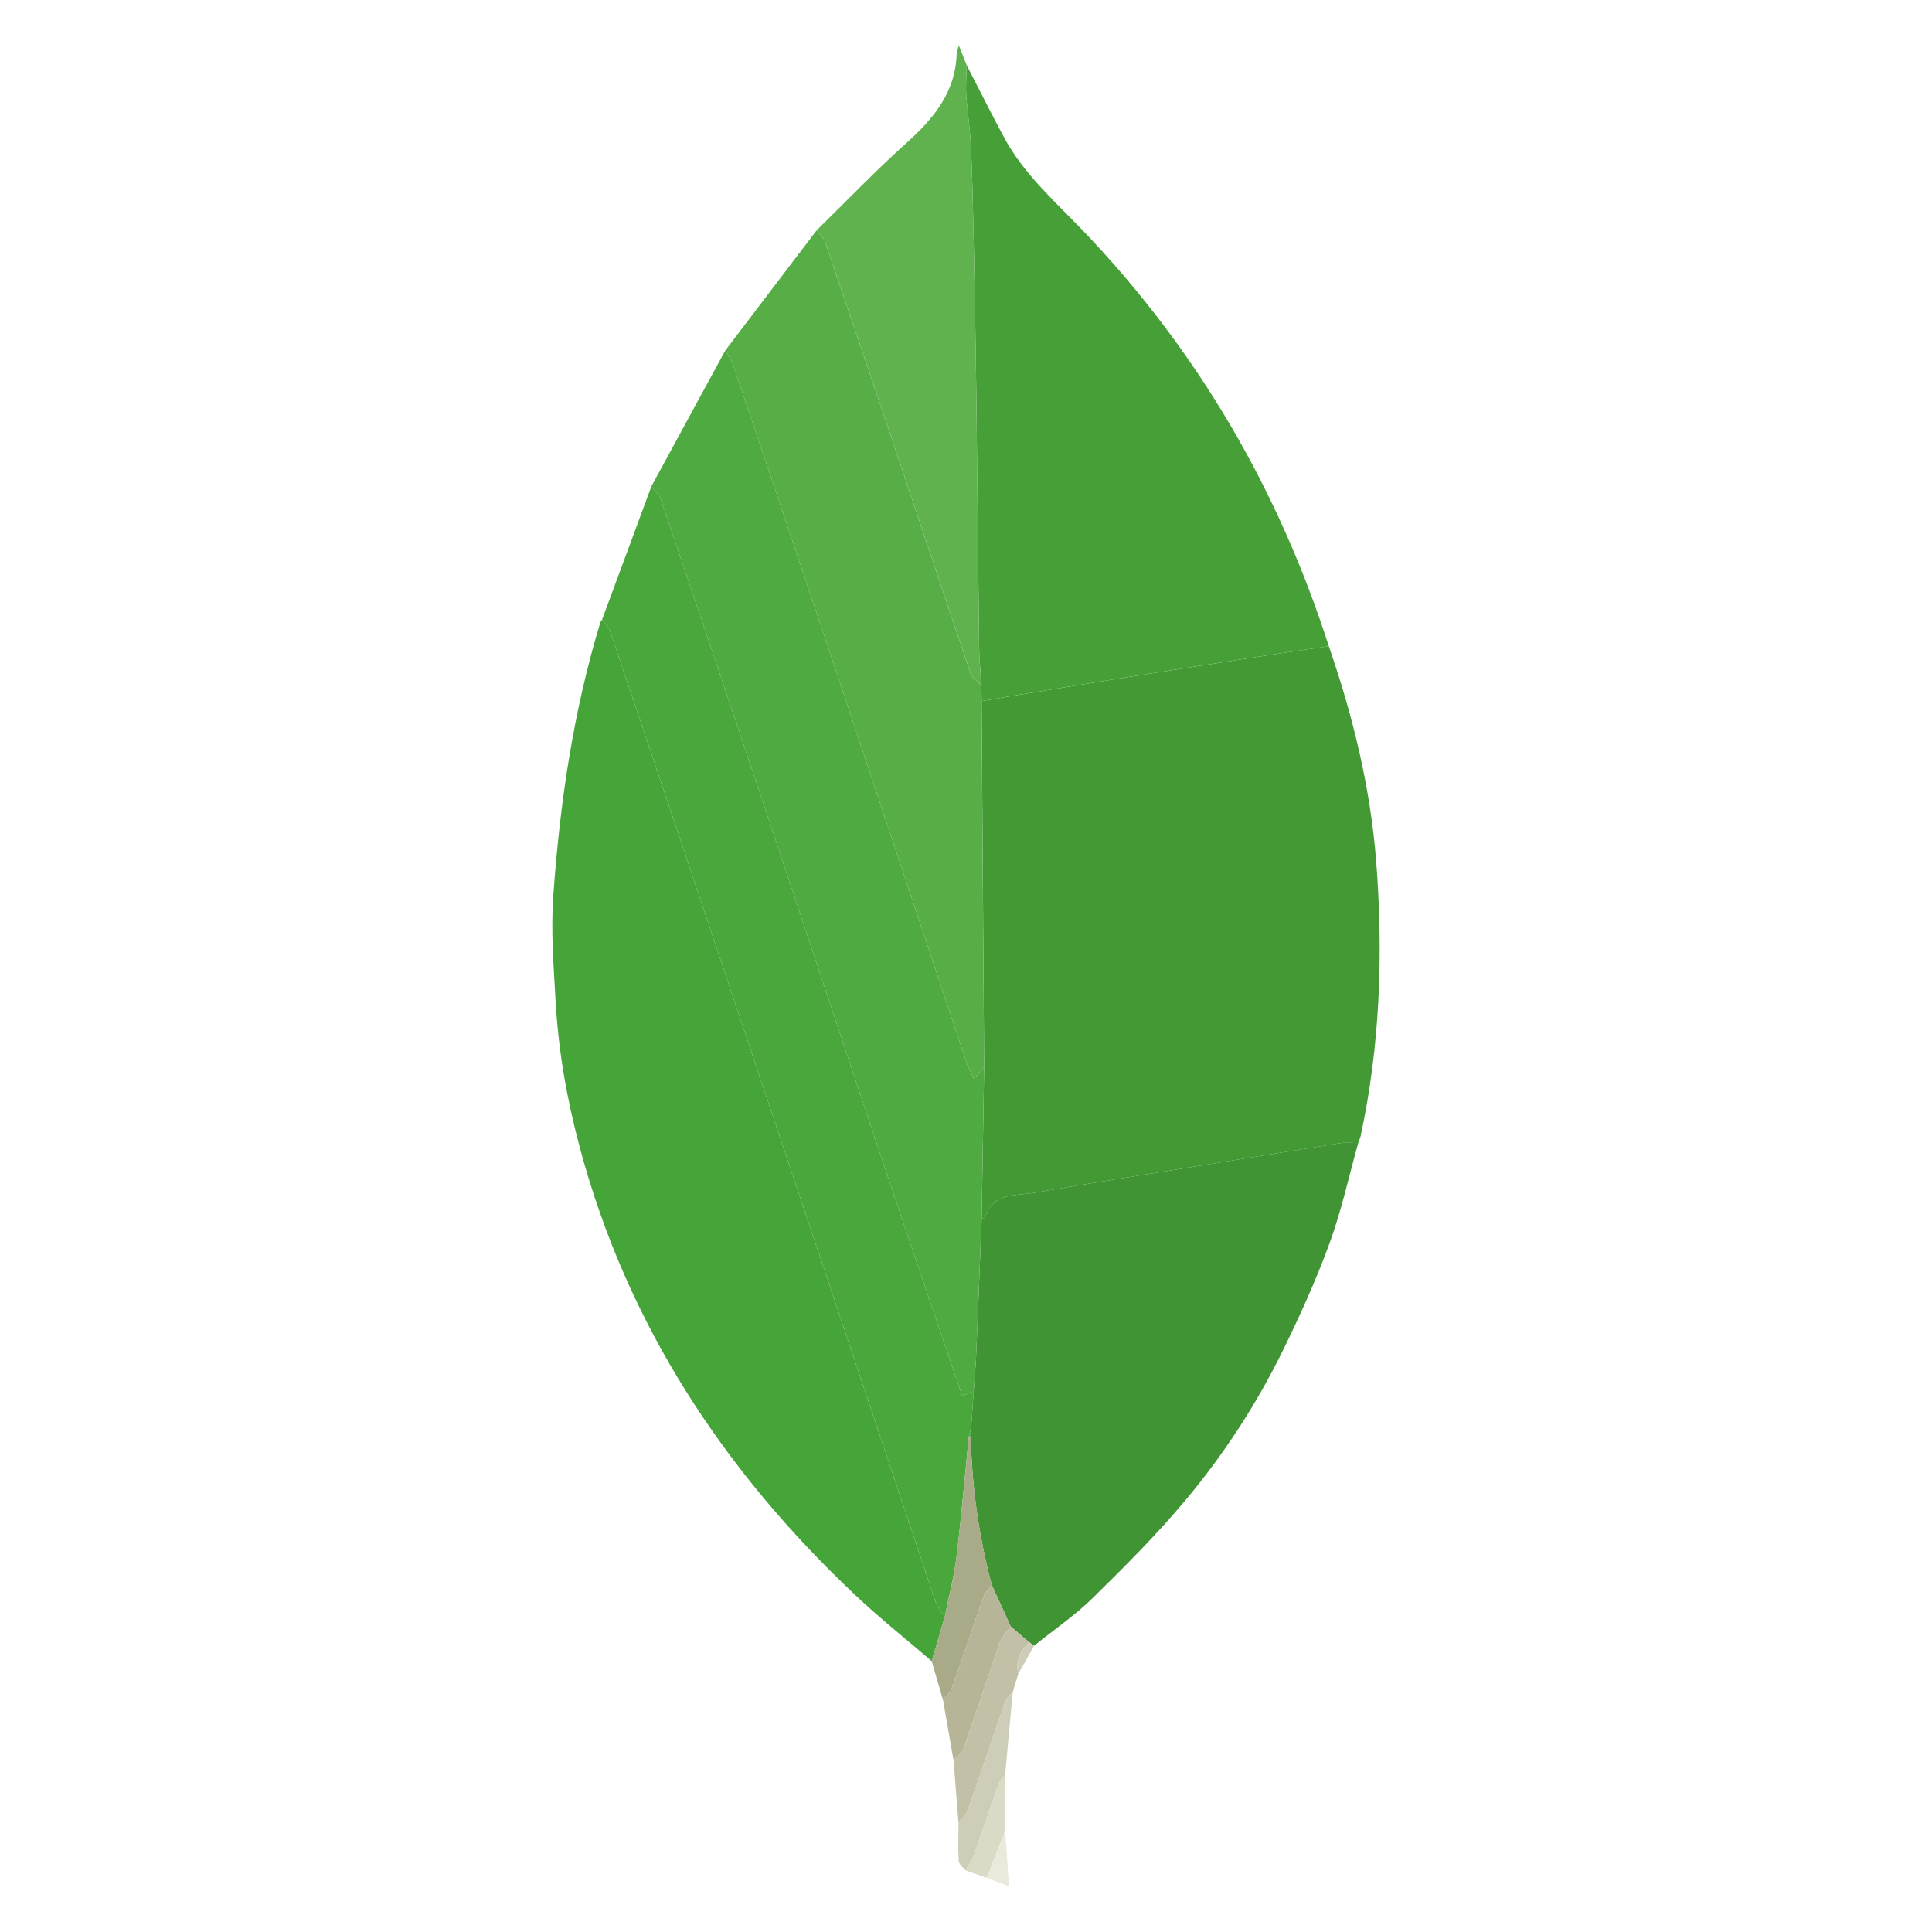
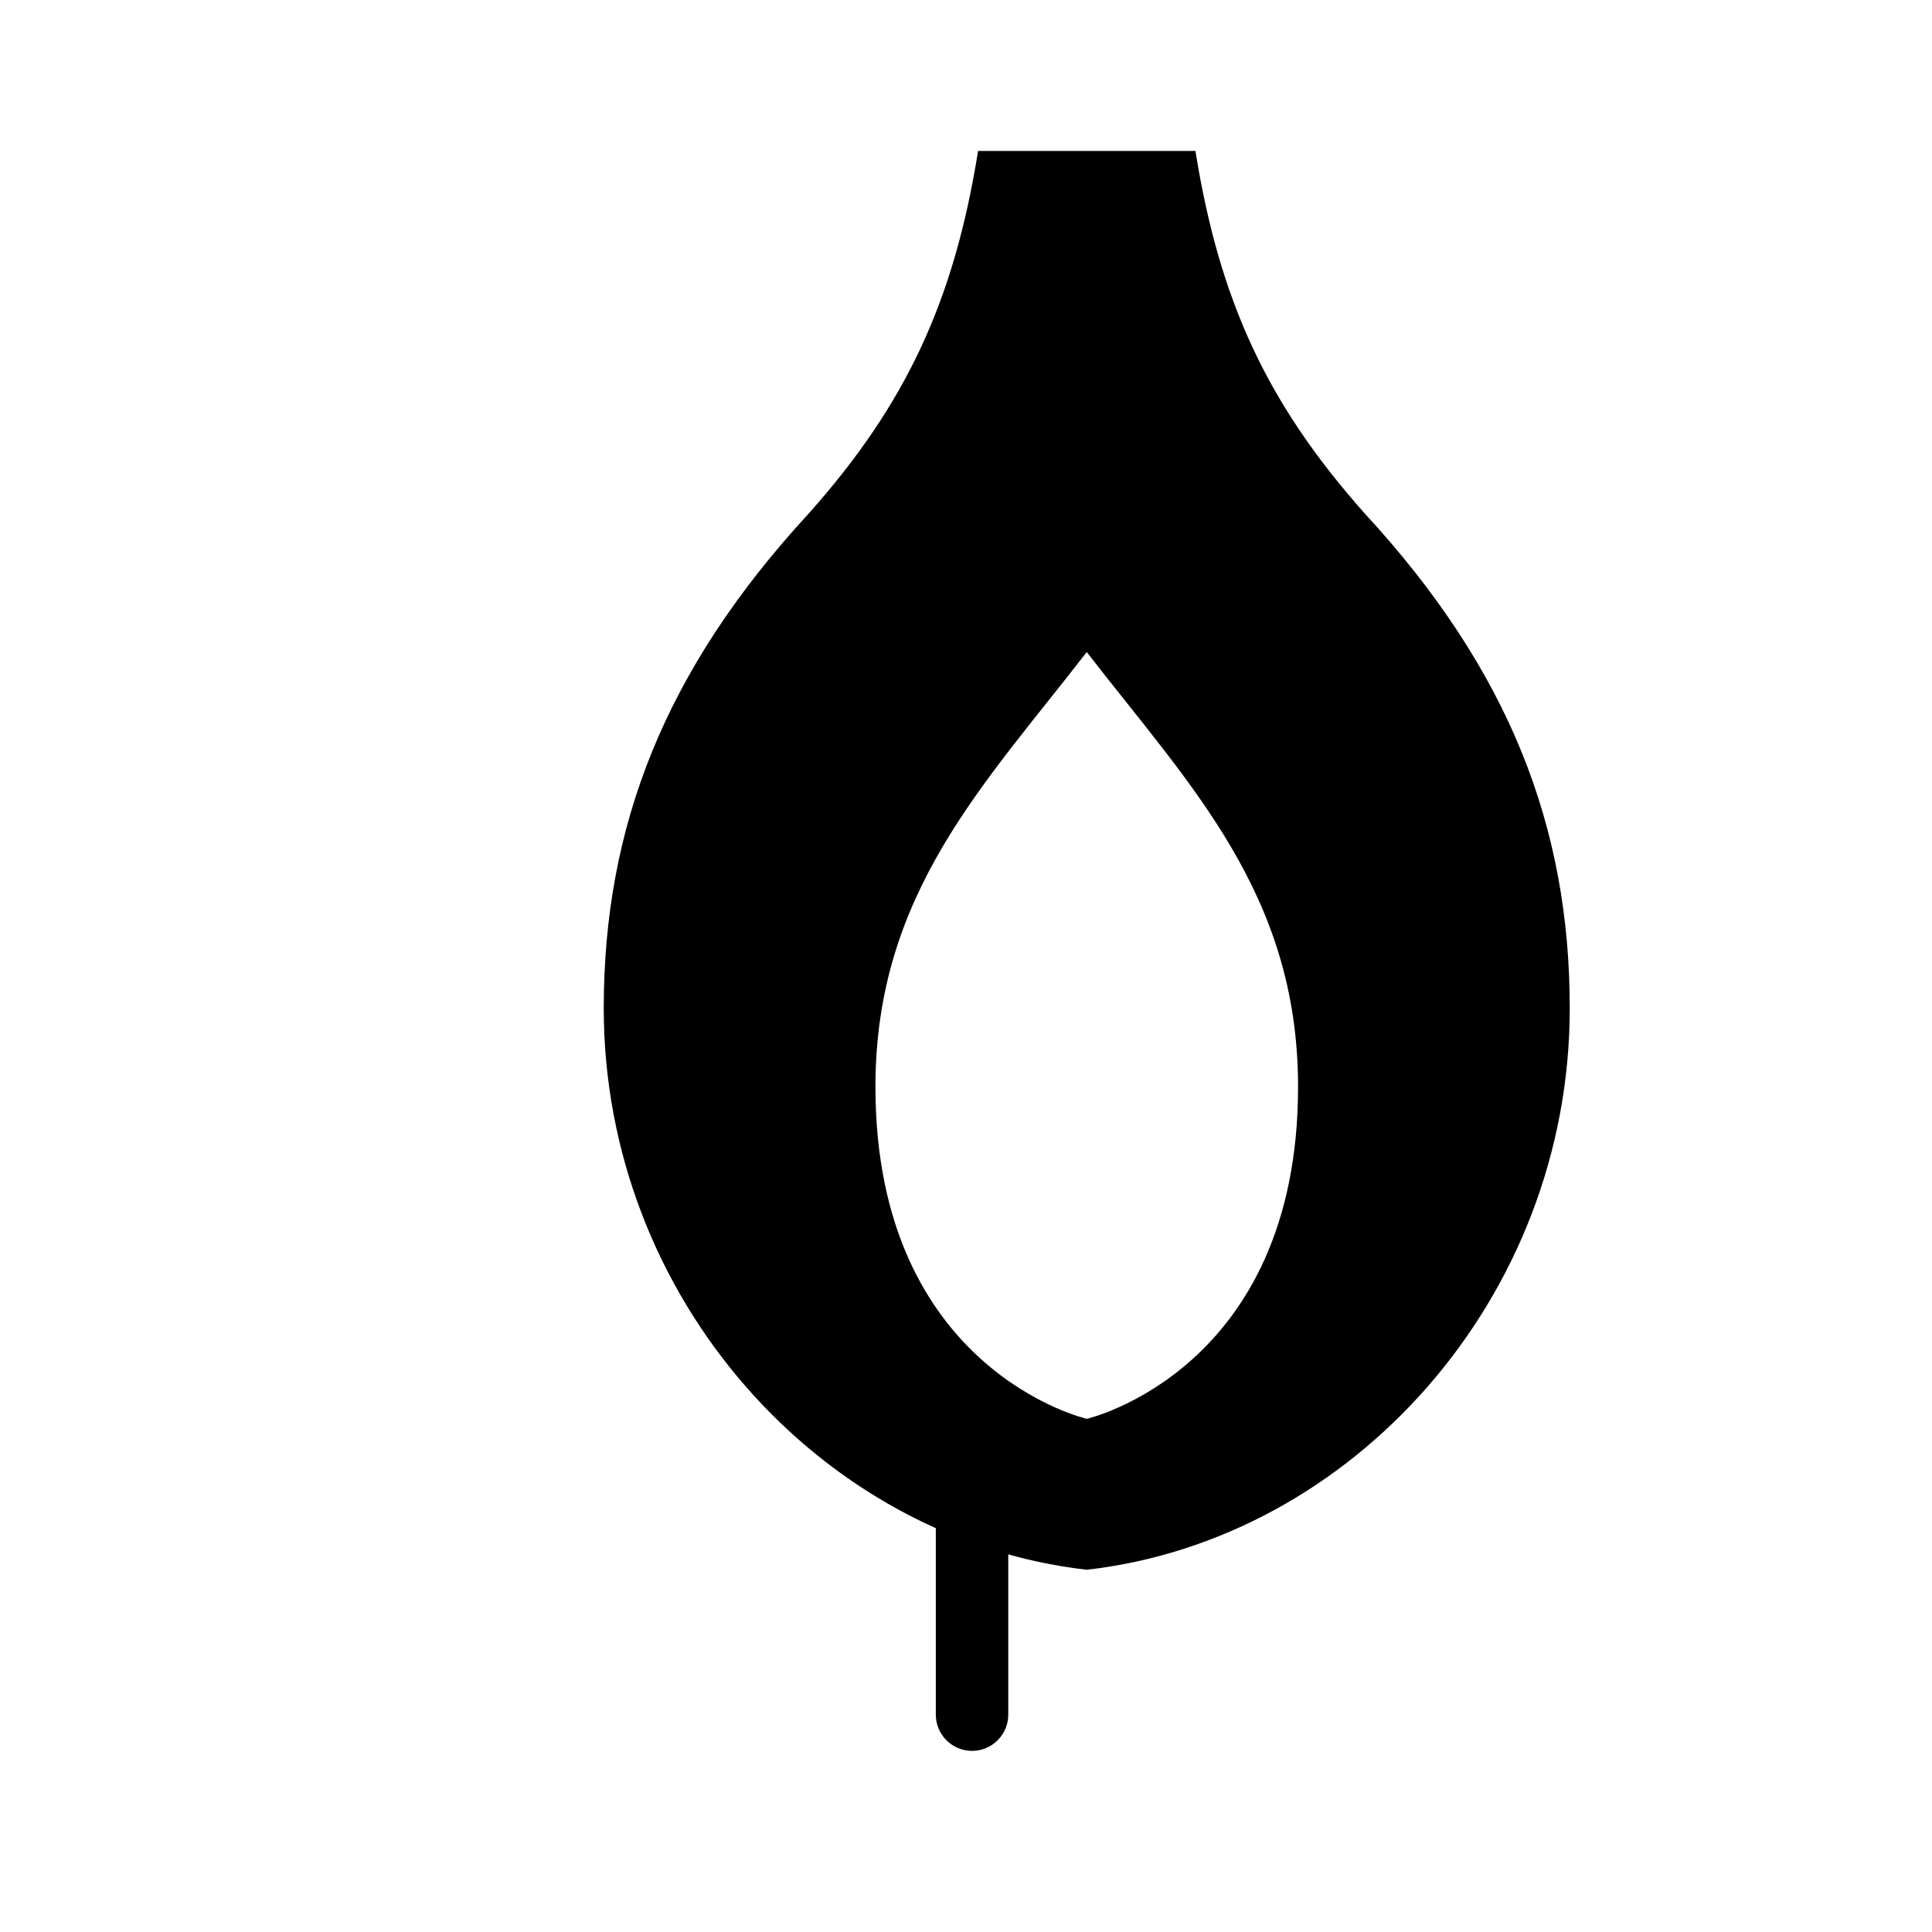
- <svg xmlns="http://www.w3.org/2000/svg" viewBox="0 0 128 128">
-   <path fill-rule="evenodd" clip-rule="evenodd" fill="#439934" d="M88.038 42.812c1.605 4.643 2.761 9.383 3.141 14.296.472 6.095.256 12.147-1.029 18.142-.035.165-.109.32-.164.48-.403.001-.814-.049-1.208.012-3.329.523-6.655 1.065-9.981 1.604-3.438.557-6.881 1.092-10.313 1.687-1.216.21-2.721-.041-3.212 1.641-.014.046-.154.054-.235.08l.166-10.051-.169-24.252 1.602-.275c2.62-.429 5.24-.864 7.862-1.281 3.129-.497 6.261-.98 9.392-1.465 1.381-.215 2.764-.412 4.148-.618z" />
-   <path fill-rule="evenodd" clip-rule="evenodd" fill="#45A538" d="M61.729 110.054c-1.69-1.453-3.439-2.842-5.059-4.37-8.717-8.222-15.093-17.899-18.233-29.566-.865-3.211-1.442-6.474-1.627-9.792-.13-2.322-.318-4.665-.154-6.975.437-6.144 1.325-12.229 3.127-18.147l.099-.138c.175.233.427.439.516.702 1.759 5.18 3.505 10.364 5.242 15.551 5.458 16.3 10.909 32.604 16.376 48.9.107.318.384.579.583.866l-.87 2.969z" />
-   <path fill-rule="evenodd" clip-rule="evenodd" fill="#46A037" d="M88.038 42.812c-1.384.206-2.768.403-4.149.616-3.131.485-6.263.968-9.392 1.465-2.622.417-5.242.852-7.862 1.281l-1.602.275-.012-1.045c-.053-.859-.144-1.717-.154-2.576-.069-5.478-.112-10.956-.18-16.434-.042-3.429-.105-6.857-.175-10.285-.043-2.13-.089-4.261-.185-6.388-.052-1.143-.236-2.28-.311-3.423-.042-.657.016-1.319.029-1.979.817 1.583 1.616 3.178 2.456 4.749 1.327 2.484 3.441 4.314 5.344 6.311 7.523 7.892 12.864 17.068 16.193 27.433z" />
-   <path fill-rule="evenodd" clip-rule="evenodd" fill="#409433" d="M65.036 80.753c.081-.026.222-.034.235-.08.491-1.682 1.996-1.431 3.212-1.641 3.432-.594 6.875-1.13 10.313-1.687 3.326-.539 6.652-1.081 9.981-1.604.394-.062.805-.011 1.208-.012-.622 2.22-1.112 4.488-1.901 6.647-.896 2.449-1.98 4.839-3.131 7.182a49.142 49.142 0 01-6.353 9.763c-1.919 2.308-4.058 4.441-6.202 6.548-1.185 1.165-2.582 2.114-3.882 3.161l-.337-.23-1.214-1.038-1.256-2.753a41.402 41.402 0 01-1.394-9.838l.023-.561.171-2.426c.057-.828.133-1.655.168-2.485.129-2.982.241-5.964.359-8.946z" />
-   <path fill-rule="evenodd" clip-rule="evenodd" fill="#4FAA41" d="M65.036 80.753c-.118 2.982-.23 5.964-.357 8.947-.035.83-.111 1.657-.168 2.485l-.765.289c-1.699-5.002-3.399-9.951-5.062-14.913-2.75-8.209-5.467-16.431-8.213-24.642a4498.887 4498.887 0 00-6.7-19.867c-.105-.31-.407-.552-.617-.826l4.896-9.002c.168.292.39.565.496.879a6167.476 6167.476 0 016.768 20.118c2.916 8.73 5.814 17.467 8.728 26.198.116.349.308.671.491 1.062l.67-.78-.167 10.052z" />
-   <path fill-rule="evenodd" clip-rule="evenodd" fill="#4AA73C" d="M43.155 32.227c.21.274.511.516.617.826a4498.887 4498.887 0 016.7 19.867c2.746 8.211 5.463 16.433 8.213 24.642 1.662 4.961 3.362 9.911 5.062 14.913l.765-.289-.171 2.426-.155.559c-.266 2.656-.49 5.318-.814 7.968-.163 1.328-.509 2.632-.772 3.947-.198-.287-.476-.548-.583-.866-5.467-16.297-10.918-32.6-16.376-48.9a3888.972 3888.972 0 00-5.242-15.551c-.089-.263-.34-.469-.516-.702l3.272-8.84z" />
-   <path fill-rule="evenodd" clip-rule="evenodd" fill="#57AE47" d="M65.202 70.702l-.67.78c-.183-.391-.375-.714-.491-1.062-2.913-8.731-5.812-17.468-8.728-26.198a6167.476 6167.476 0 00-6.768-20.118c-.105-.314-.327-.588-.496-.879l6.055-7.965c.191.255.463.482.562.769 1.681 4.921 3.347 9.848 5.003 14.778 1.547 4.604 3.071 9.215 4.636 13.813.105.308.47.526.714.786l.012 1.045c.058 8.082.115 16.167.171 24.251z" />
-   <path fill-rule="evenodd" clip-rule="evenodd" fill="#60B24F" d="M65.021 45.404c-.244-.26-.609-.478-.714-.786-1.565-4.598-3.089-9.209-4.636-13.813-1.656-4.93-3.322-9.856-5.003-14.778-.099-.287-.371-.514-.562-.769 1.969-1.928 3.877-3.925 5.925-5.764 1.821-1.634 3.285-3.386 3.352-5.968.003-.107.059-.214.145-.514l.519 1.306c-.013.661-.072 1.322-.029 1.979.075 1.143.259 2.28.311 3.423.096 2.127.142 4.258.185 6.388.069 3.428.132 6.856.175 10.285.067 5.478.111 10.956.18 16.434.008.861.098 1.718.152 2.577z" />
-   <path fill-rule="evenodd" clip-rule="evenodd" fill="#A9AA88" d="M62.598 107.085c.263-1.315.609-2.62.772-3.947.325-2.649.548-5.312.814-7.968l.066-.01.066.011a41.402 41.402 0 001.394 9.838c-.176.232-.425.439-.518.701-.727 2.05-1.412 4.116-2.143 6.166-.1.28-.378.498-.574.744l-.747-2.566.87-2.969z" />
-   <path fill-rule="evenodd" clip-rule="evenodd" fill="#B6B598" d="M62.476 112.621c.196-.246.475-.464.574-.744.731-2.05 1.417-4.115 2.143-6.166.093-.262.341-.469.518-.701l1.255 2.754c-.248.352-.59.669-.728 1.061l-2.404 7.059c-.099.283-.437.483-.663.722l-.695-3.985z" />
-   <path fill-rule="evenodd" clip-rule="evenodd" fill="#C2C1A7" d="M63.171 116.605c.227-.238.564-.439.663-.722l2.404-7.059c.137-.391.48-.709.728-1.061l1.215 1.037c-.587.58-.913 1.25-.717 2.097l-.369 1.208c-.168.207-.411.387-.494.624-.839 2.403-1.64 4.819-2.485 7.222-.107.305-.404.544-.614.812-.109-1.387-.22-2.771-.331-4.158z" />
-   <path fill-rule="evenodd" clip-rule="evenodd" fill="#CECDB7" d="M63.503 120.763c.209-.269.506-.508.614-.812.845-2.402 1.646-4.818 2.485-7.222.083-.236.325-.417.494-.624l-.509 5.545c-.136.157-.333.294-.398.477-.575 1.614-1.117 3.24-1.694 4.854-.119.333-.347.627-.525.938-.158-.207-.441-.407-.454-.623-.051-.841-.016-1.688-.013-2.533z" />
-   <path fill-rule="evenodd" clip-rule="evenodd" fill="#DBDAC7" d="M63.969 123.919c.178-.312.406-.606.525-.938.578-1.613 1.119-3.239 1.694-4.854.065-.183.263-.319.398-.477l.012 3.64-1.218 3.124-1.411-.495z" />
-   <path fill-rule="evenodd" clip-rule="evenodd" fill="#EBE9DC" d="M65.38 124.415l1.218-3.124.251 3.696-1.469-.572z" />
-   <path fill-rule="evenodd" clip-rule="evenodd" fill="#CECDB7" d="M67.464 110.898c-.196-.847.129-1.518.717-2.097l.337.23-1.054 1.867z" />
-   <path fill-rule="evenodd" clip-rule="evenodd" fill="#4FAA41" d="M64.316 95.172l-.066-.011-.066.01.155-.559-.023.56z" />
+ <svg xmlns="http://www.w3.org/2000/svg" viewBox="0 0 32 32" fill="none">
+   <path d="M16.2 2.5c-.4 2.5-1.2 4.2-2.8 6-2.4 2.6-3.4 5.2-3.4 8.2 0 4.8 3.6 8.8 8 9.3v-2.5s-3.5-.8-3.5-5.5c0-3.2 1.8-5 3.5-7.2 1.7 2.2 3.5 4 3.5 7.2 0 4.7-3.5 5.5-3.5 5.5V26c4.4-.5 8-4.5 8-9.3 0-3-1-5.6-3.4-8.2-1.6-1.8-2.4-3.5-2.8-6h-.6z" fill="currentColor" />
+   <rect x="15.5" y="24" width="1.2" height="5" rx=".6" fill="currentColor" />
</svg>
